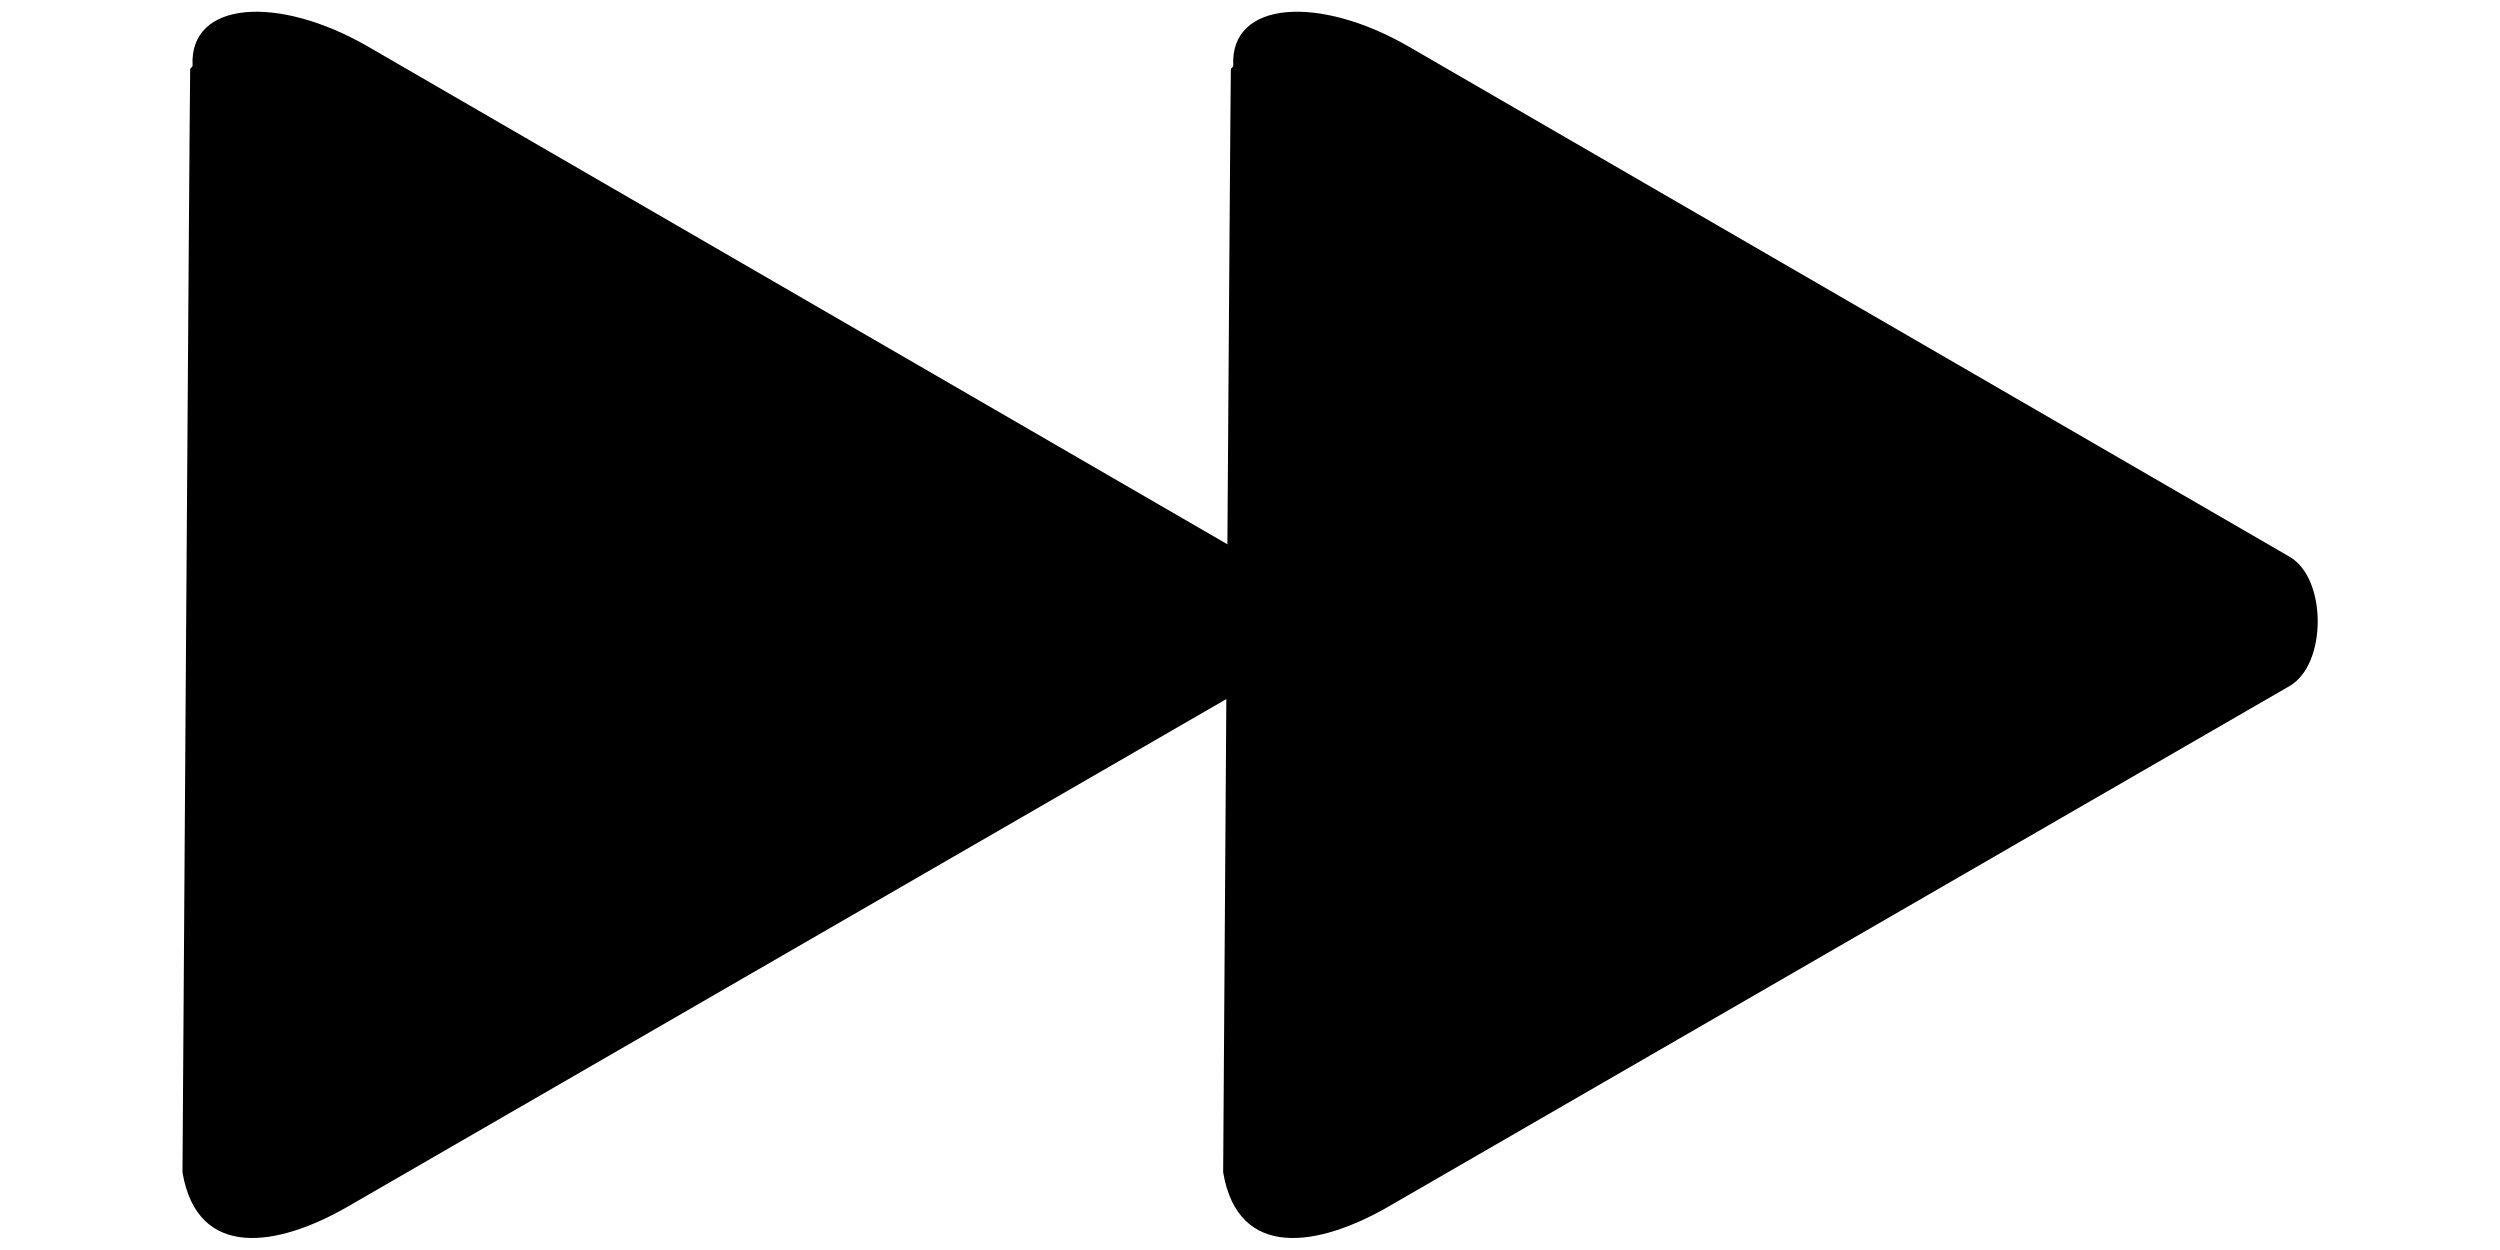
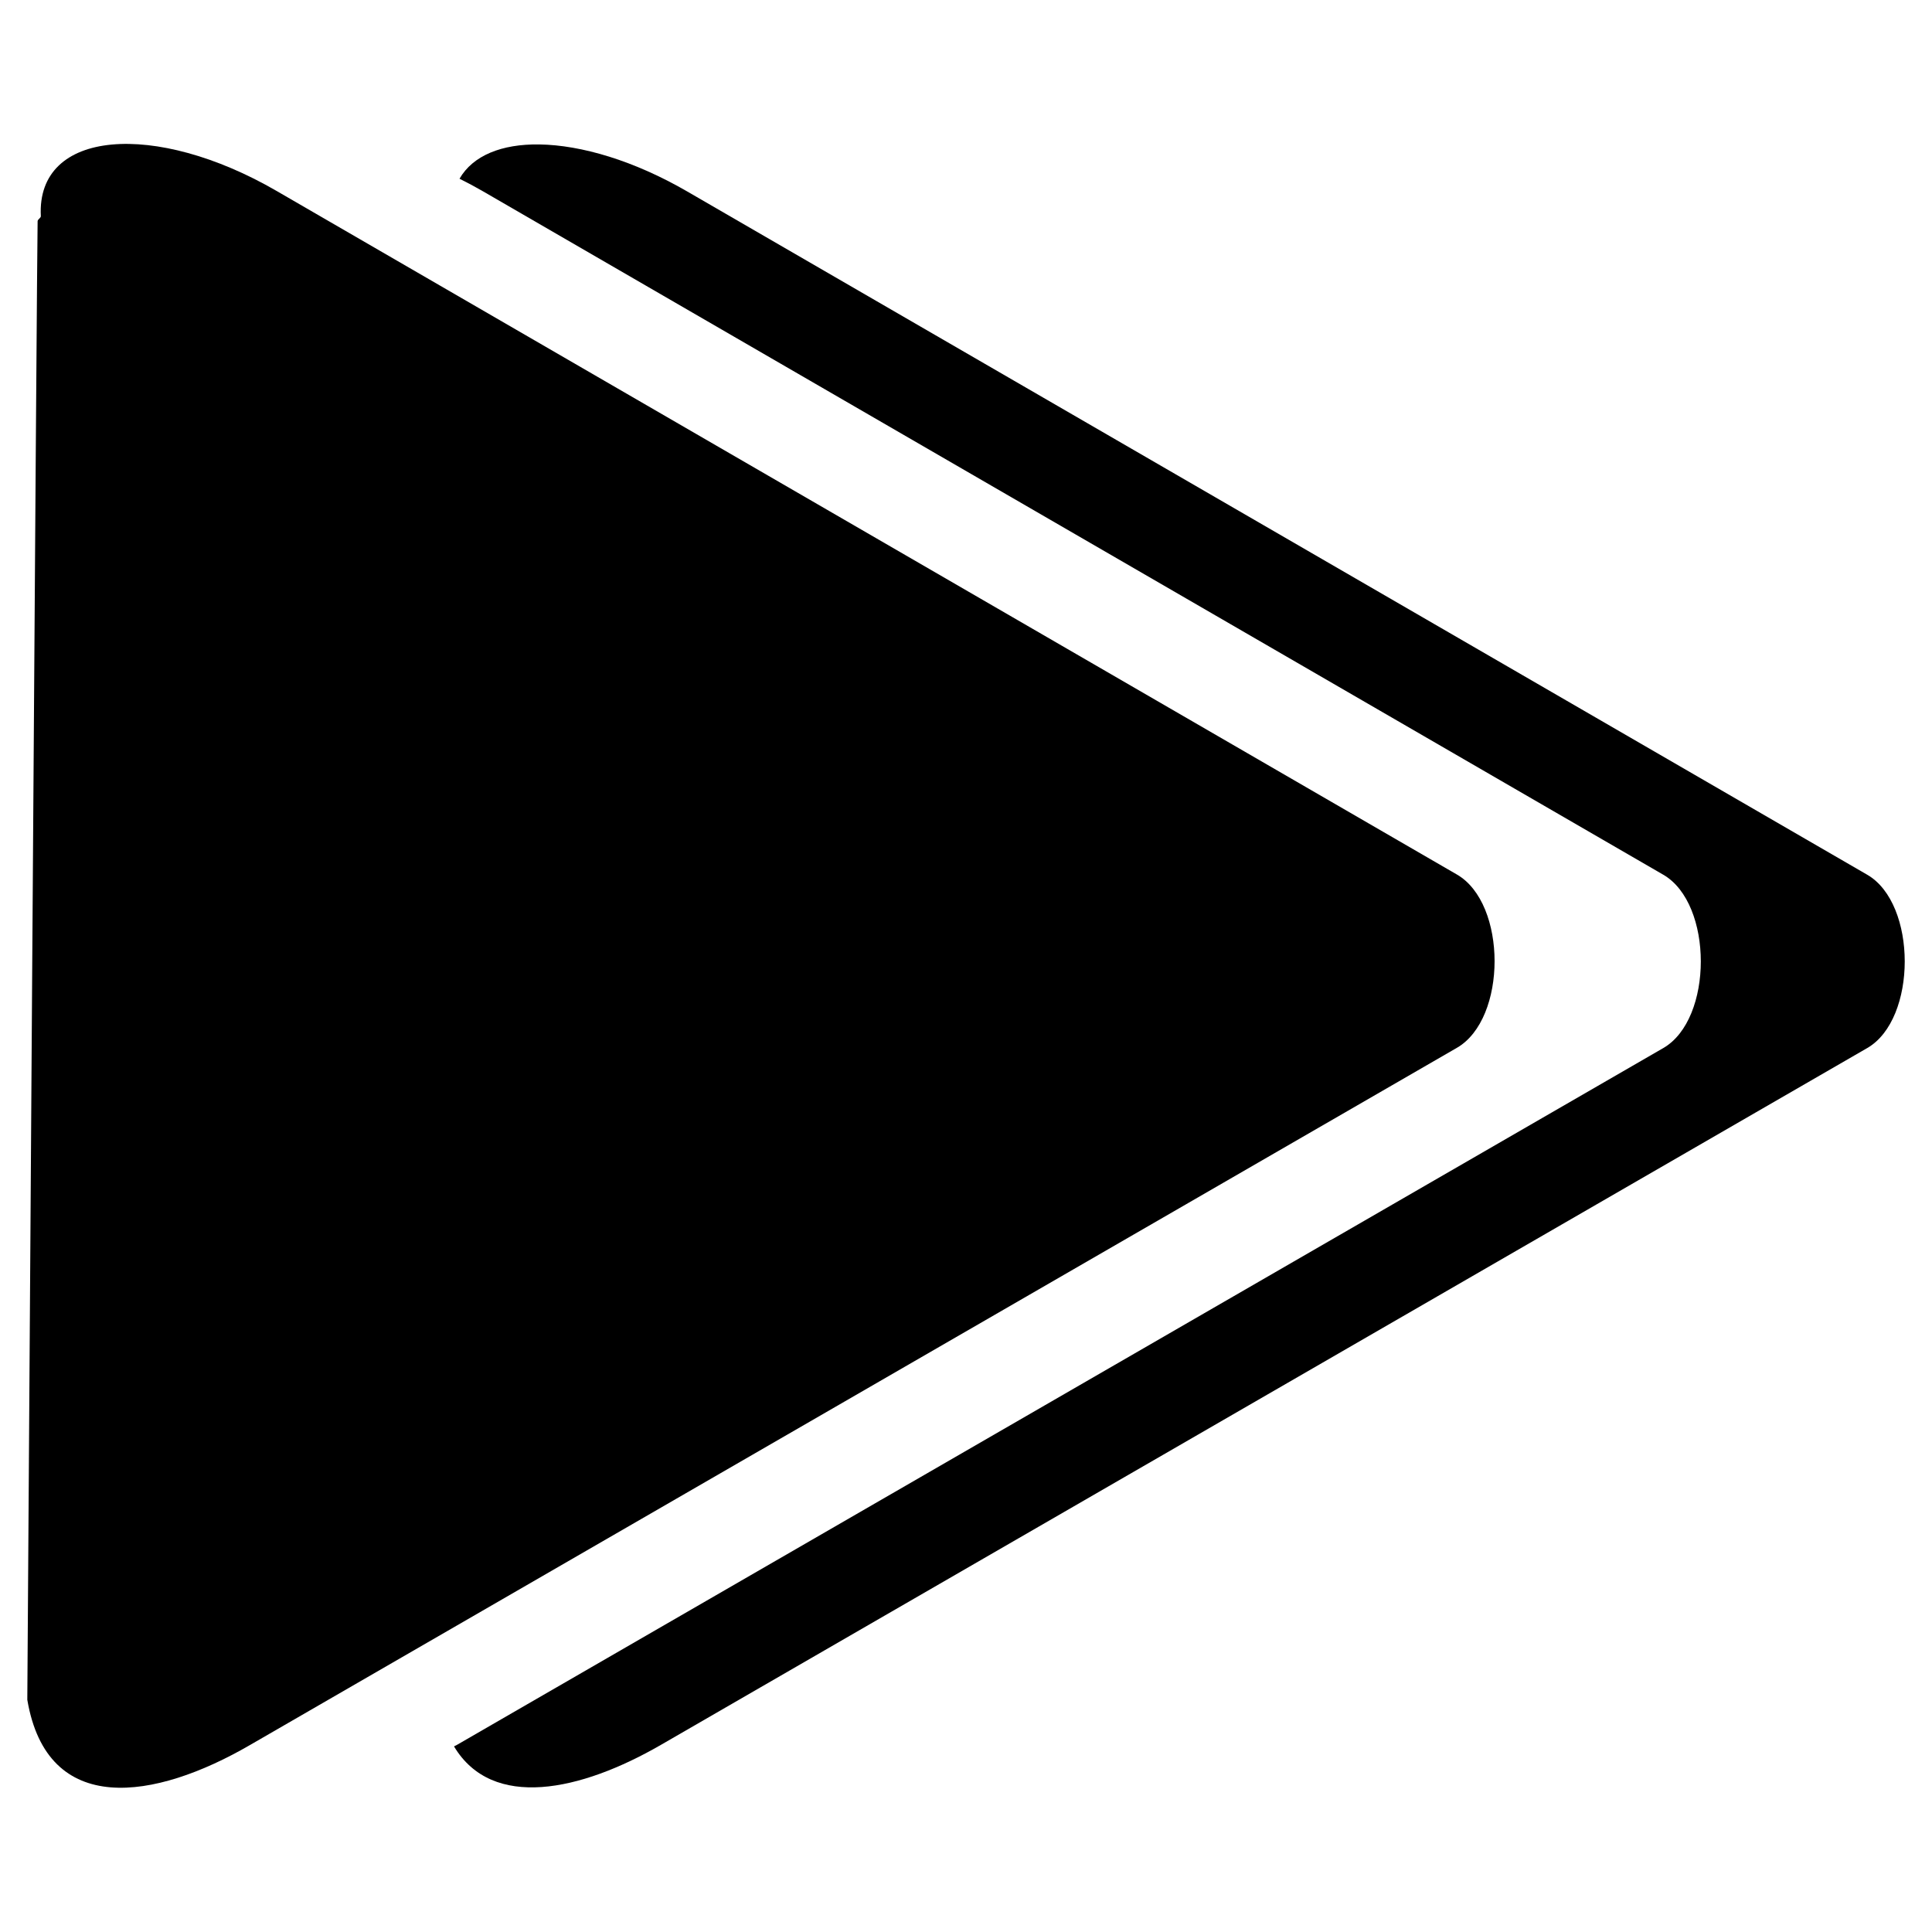
- <svg xmlns="http://www.w3.org/2000/svg" xml:space="preserve" width="200" height="100" version="1.1" id="playlistBooster-btn-playForward">
+ <svg xmlns="http://www.w3.org/2000/svg" xml:space="preserve" width="100" height="100" version="1.1" id="playlistBooster-btn-playForward">
  <defs id="defs1" />
-   <g id="g1" transform="matrix(38.44766,0,0,38.44766,-928.9341,-1695.959)" style="stroke-width:0.026">
-     <g id="g2" transform="translate(0.0220966,-0.00269492)">
-       <g id="gPlayForward" transform="translate(-2.165393)" fill="#000000" fill-opacity="1">
-         <path d="m 26.7,44.259 c -8.44e-4,0.001 -0.016,2.294 -0.016,2.294 0.031,0.183 0.198,0.156 0.346,0.07 l 1.873,-1.082 c 0.078,-0.045 0.078,-0.224 0,-0.269 l -1.832,-1.061 c -0.188,-0.109 -0.373,-0.096 -0.366,0.039 1.66e-4,0.003 -0.005,0.005 -0.005,0.008 z" id="playForwardButton" fill="#000000" fill-opacity="1" style="stroke-width:0.026" />
-       </g>
-       <path d="m 26.7,44.259 c -8.44e-4,0.001 -0.016,2.294 -0.016,2.294 0.031,0.183 0.198,0.156 0.346,0.07 l 1.873,-1.082 c 0.078,-0.045 0.078,-0.224 0,-0.269 l -1.832,-1.061 c -0.188,-0.109 -0.373,-0.096 -0.366,0.039 1.66e-4,0.003 -0.005,0.005 -0.005,0.008 z" id="path1" fill="#000000" fill-opacity="1" />
+   <g id="g3" transform="matrix(-1,0,0,1,100.5663,2.3277638e-5)">
+     <path id="path1" style="stroke-width:1" d="m 72.653,7.476 c -2.178,0.032 -4.905,0.841 -7.648,2.429 L 3.919,45.276 c -2.588,1.499 -2.59,7.475 0,8.971 L 66.364,90.318 c 4.143,2.393 8.719,3.39 10.703,0.075 -0.048,-0.027 -0.098,-0.047 -0.146,-0.075 L 14.474,54.247 c -2.59,-1.496 -2.588,-7.473 0,-8.971 L 75.562,9.905 C 75.97,9.669 76.376,9.452 76.782,9.25 76.086,8.045 74.593,7.448 72.653,7.476 Z" />
+     <g id="g2" transform="matrix(-33.34621,0,0,33.34621,988.9632,-1464.385)" fill="#000000" fill-opacity="1" style="fill:#000000;stroke-width:0.03">
+       <path d="m 26.7,44.259 c -8.44e-4,0.001 -0.016,2.294 -0.016,2.294 0.031,0.183 0.198,0.156 0.346,0.07 l 1.873,-1.082 c 0.078,-0.045 0.078,-0.224 0,-0.269 l -1.832,-1.061 c -0.188,-0.109 -0.373,-0.096 -0.366,0.039 1.66e-4,0.003 -0.005,0.005 -0.005,0.008 z" id="path2" fill="#000000" fill-opacity="1" style="fill:#000000;stroke-width:0.03" />
    </g>
  </g>
</svg>
